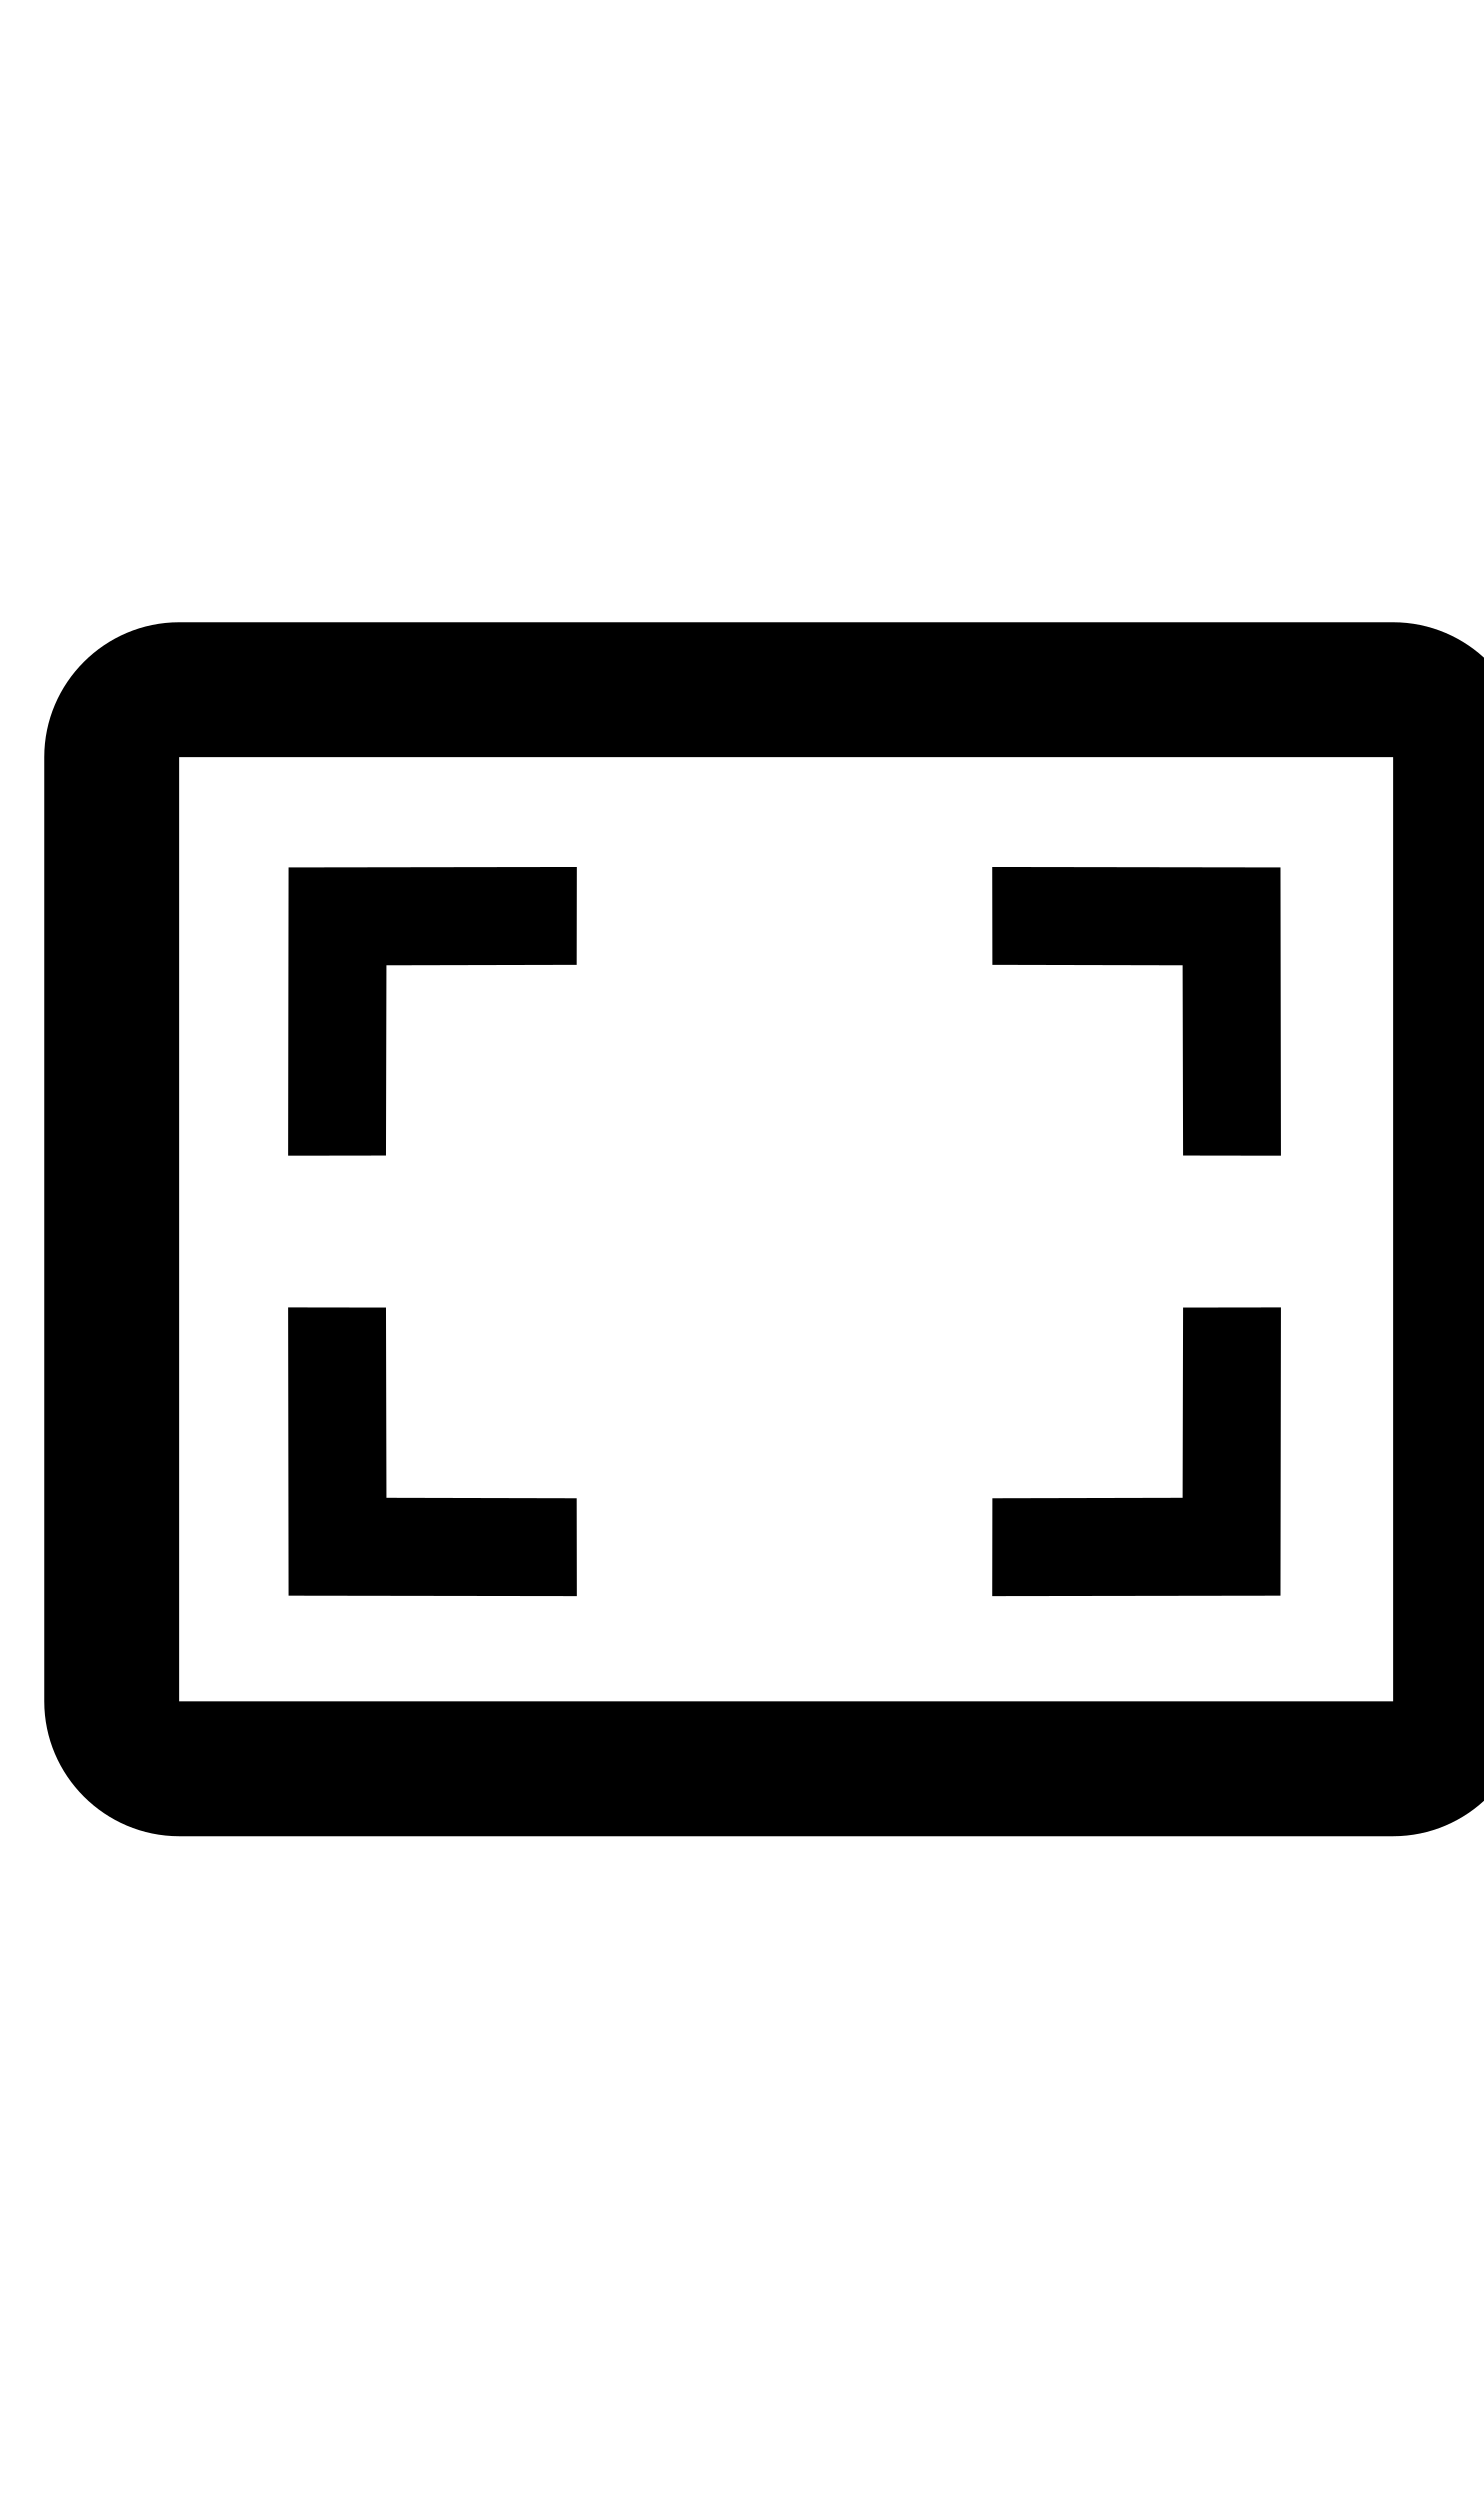
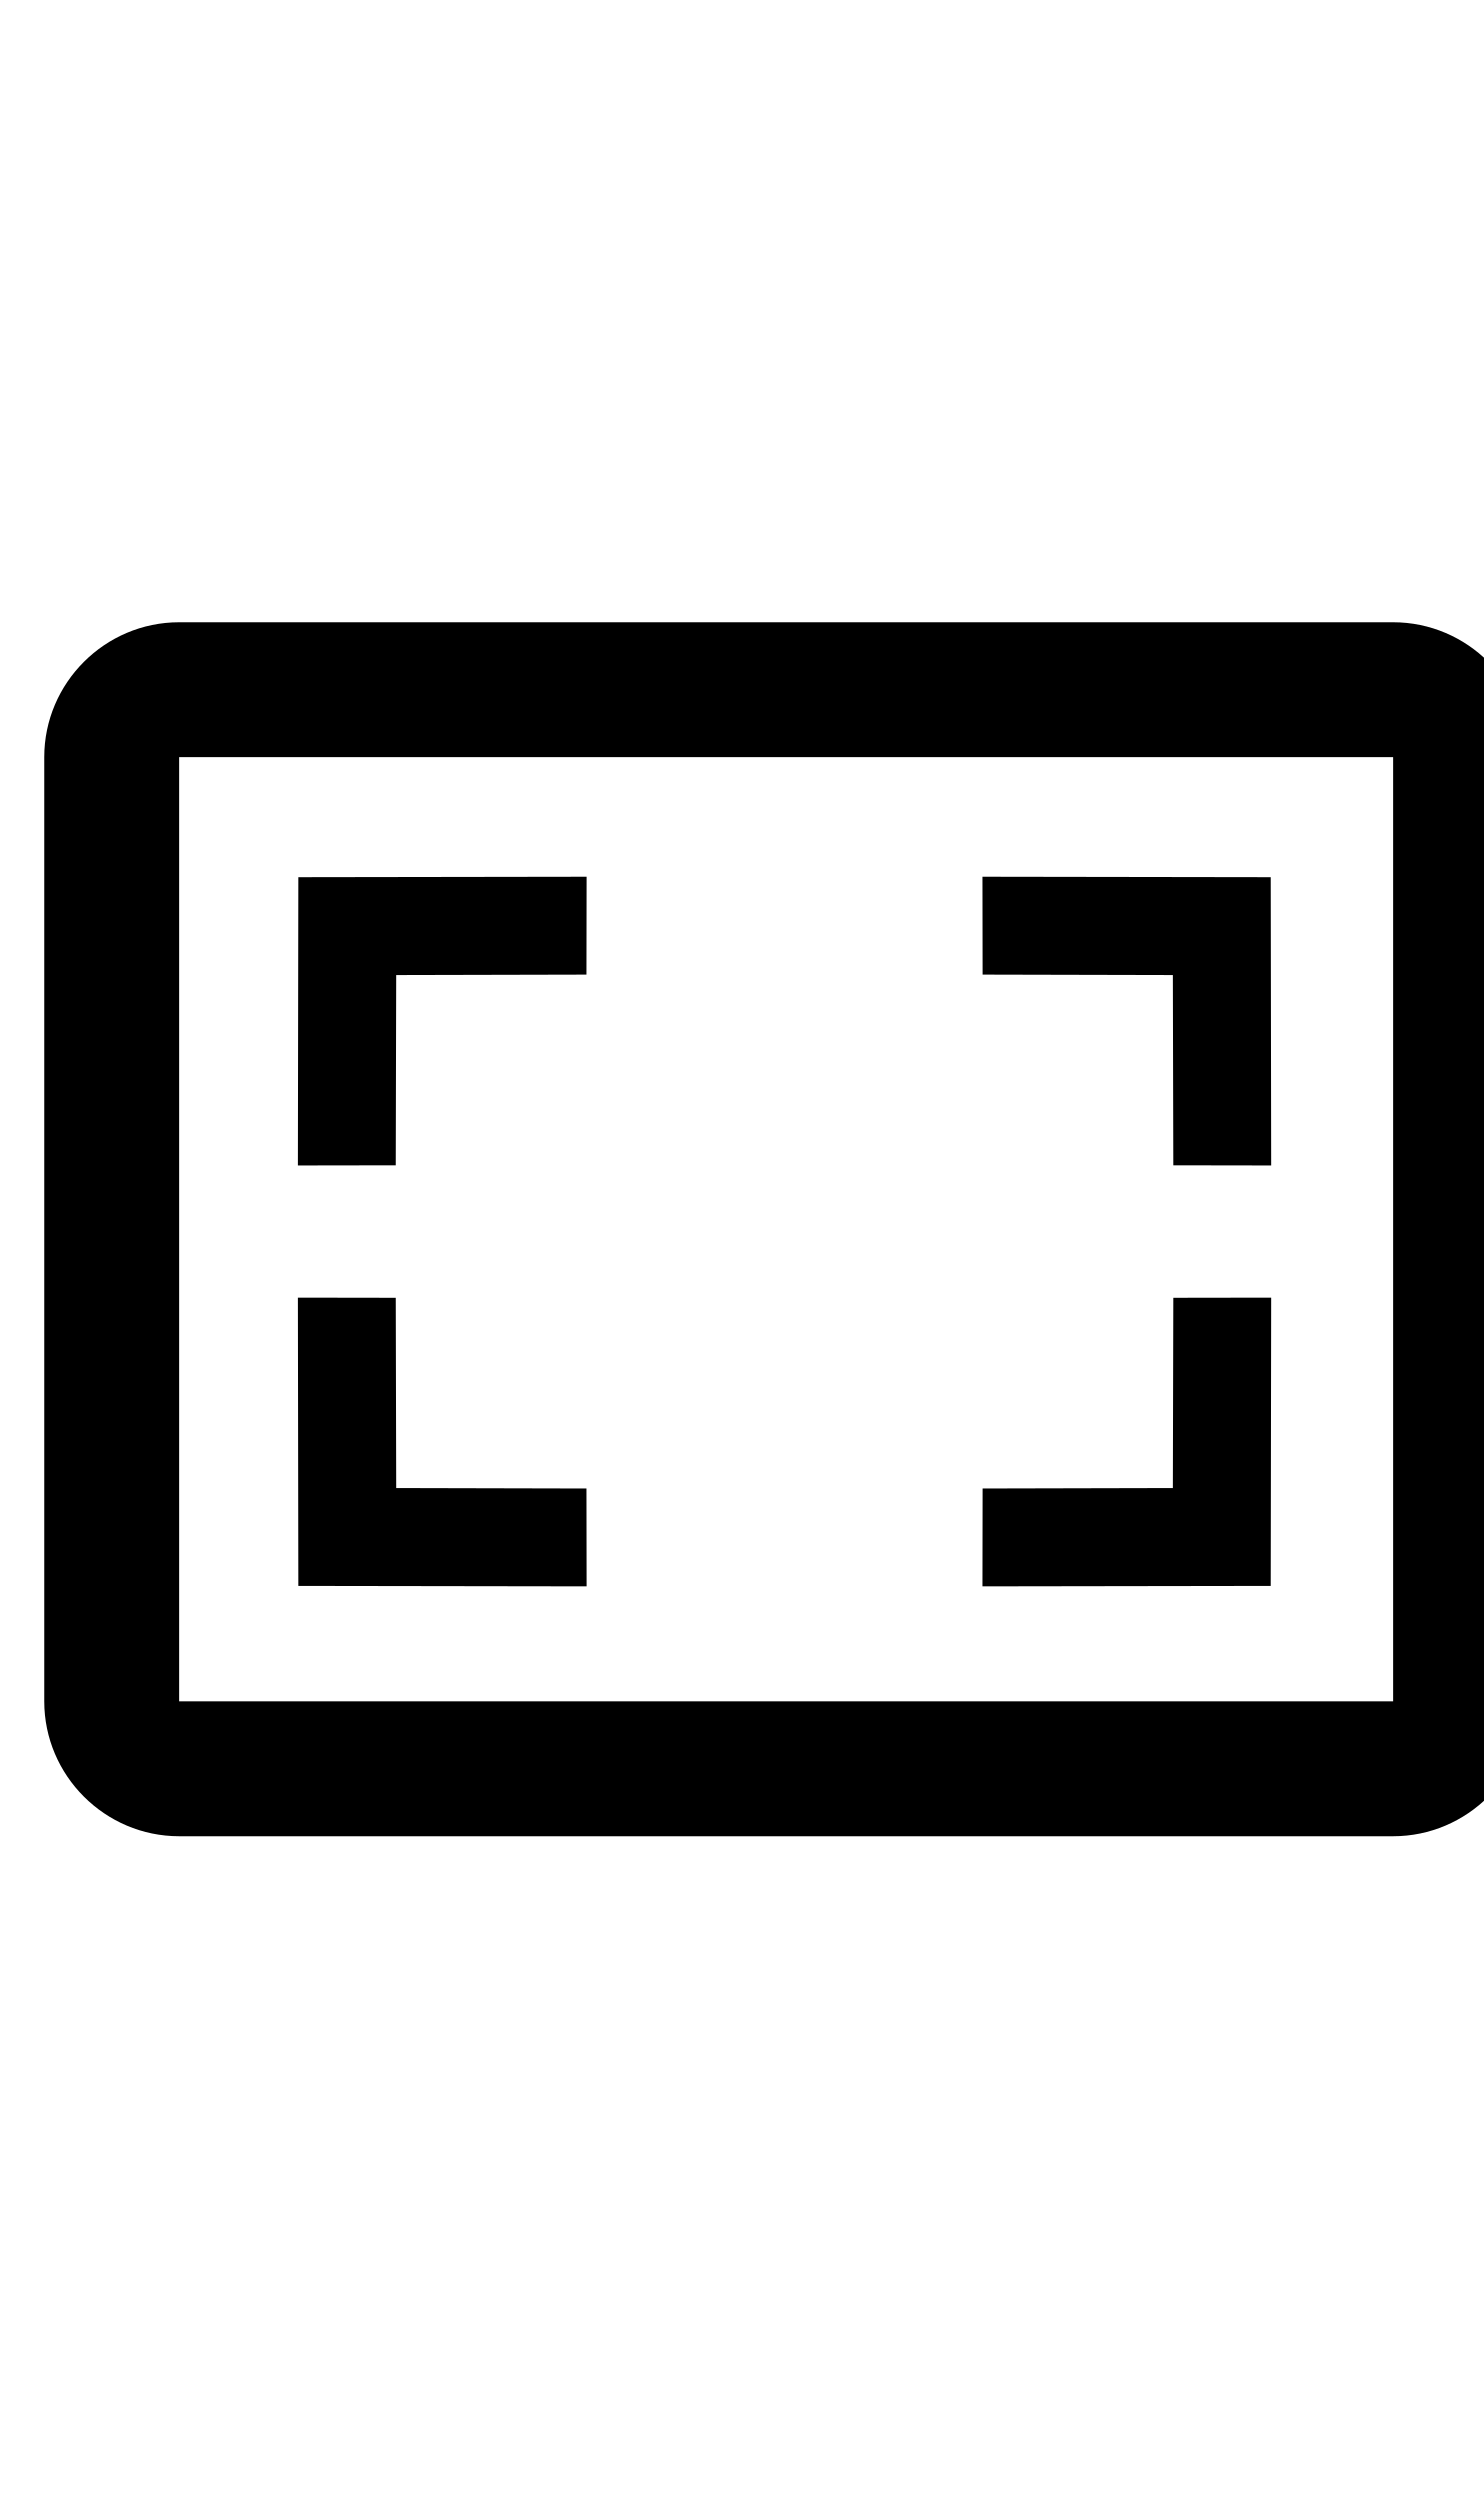
<svg xmlns="http://www.w3.org/2000/svg" version="1.1" id="Layer_2" x="0px" y="0px" width="303.875px" height="512px" viewBox="0 0 303.875 512" enable-background="new 0 0 303.875 512" xml:space="preserve">
  <rect id="bounds" x="-4.75" y="86" fill="none" width="331.5" height="331.5" />
  <g id="assets" transform="translate(-208, -106)">
    <g id="_x36_4px" transform="translate(0, 114)">
	</g>
  </g>
  <g>
    <polyline fill="none" points="36.688,348.438 285.312,348.438 285.312,155.062 36.688,155.062  " />
-     <path d="M9.063,348.438c0,15.193,12.437,27.624,27.625,27.624h248.625c15.188,0,27.625-12.438,27.625-27.625V155.062   c0-15.194-12.437-27.624-27.625-27.624H36.688c-15.195,0-27.625,12.43-27.625,27.625 M36.688,155.062h248.625v193.375   l-248.625,0.001" />
+     <path d="M9.063,348.438c0,15.193,12.437,27.625,27.625,27.625h248.625c15.188,0,27.625-12.438,27.625-27.625V155.062   c0-15.194-12.437-27.624-27.625-27.624H36.688c-15.195,0-27.625,12.43-27.625,27.625 M36.688,155.062h248.625v193.375H36.688" />
  </g>
-   <polygon points="203.238,197.599 203.207,177.556 262.245,177.648 262.245,177.648 262.245,177.648 262.337,236.687   242.294,236.654 242.201,197.691 " />
-   <polygon points="118.106,306.844 118.137,326.886 59.099,326.794 59.099,326.794 59.099,326.794 59.007,267.756 79.05,267.788   79.143,306.751 " />
-   <polygon points="242.295,267.787 262.337,267.756 262.244,326.794 262.244,326.794 262.244,326.794 203.207,326.886   203.238,306.843 242.201,306.75 " />
-   <polygon points="79.049,236.655 59.007,236.687 59.099,177.648 59.099,177.648 59.099,177.648 118.137,177.557 118.105,197.6   79.142,197.692 " />
+   <polygon points="201.238,199.599 201.207,179.556 260.245,179.648 260.245,179.648 260.245,179.648 260.337,238.687   240.294,238.654 240.201,199.691 " />
+   <polygon points="120.106,304.844 120.137,324.886 61.099,324.794 61.099,324.794 61.099,324.794 61.007,265.756 81.05,265.788   81.143,304.751 " />
+   <polygon points="240.295,265.787 260.337,265.756 260.244,324.794 260.244,324.794 260.244,324.794 201.207,324.886   201.238,304.843 240.201,304.75 " />
+   <polygon points="81.049,238.655 61.007,238.687 61.099,179.648 61.099,179.648 61.099,179.648 120.137,179.557 120.105,199.6   81.142,199.692 " />
</svg>
